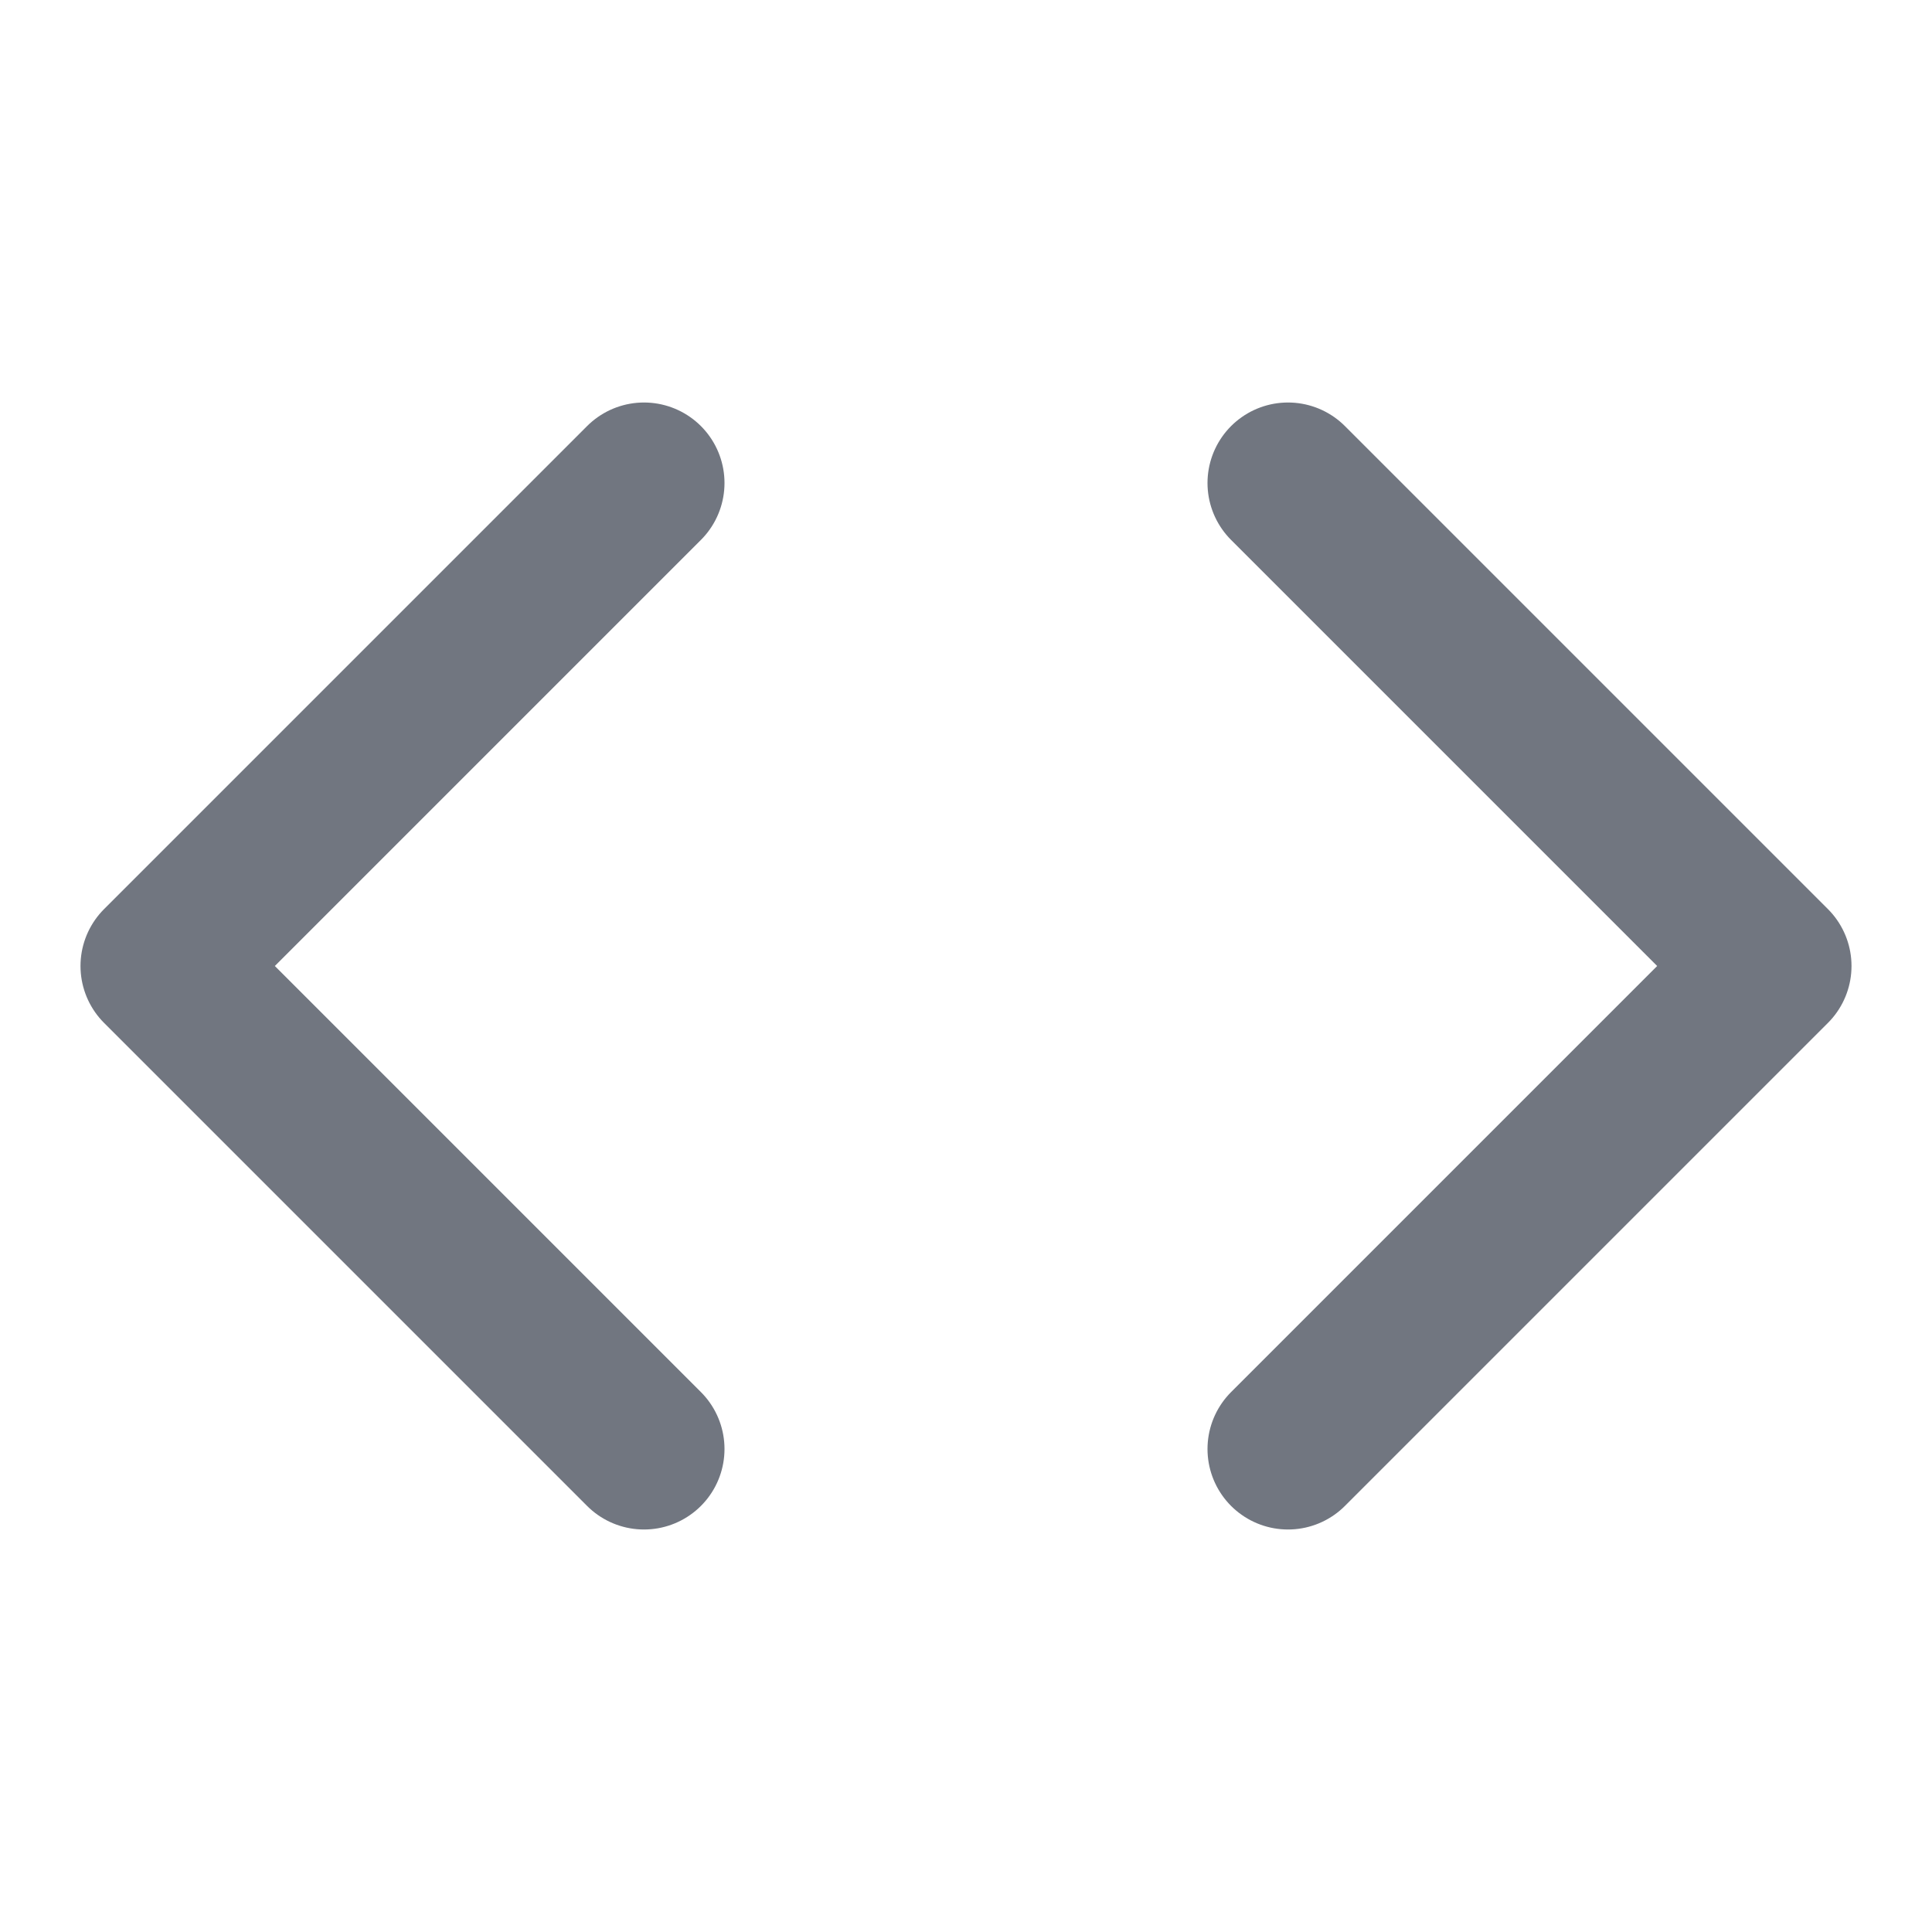
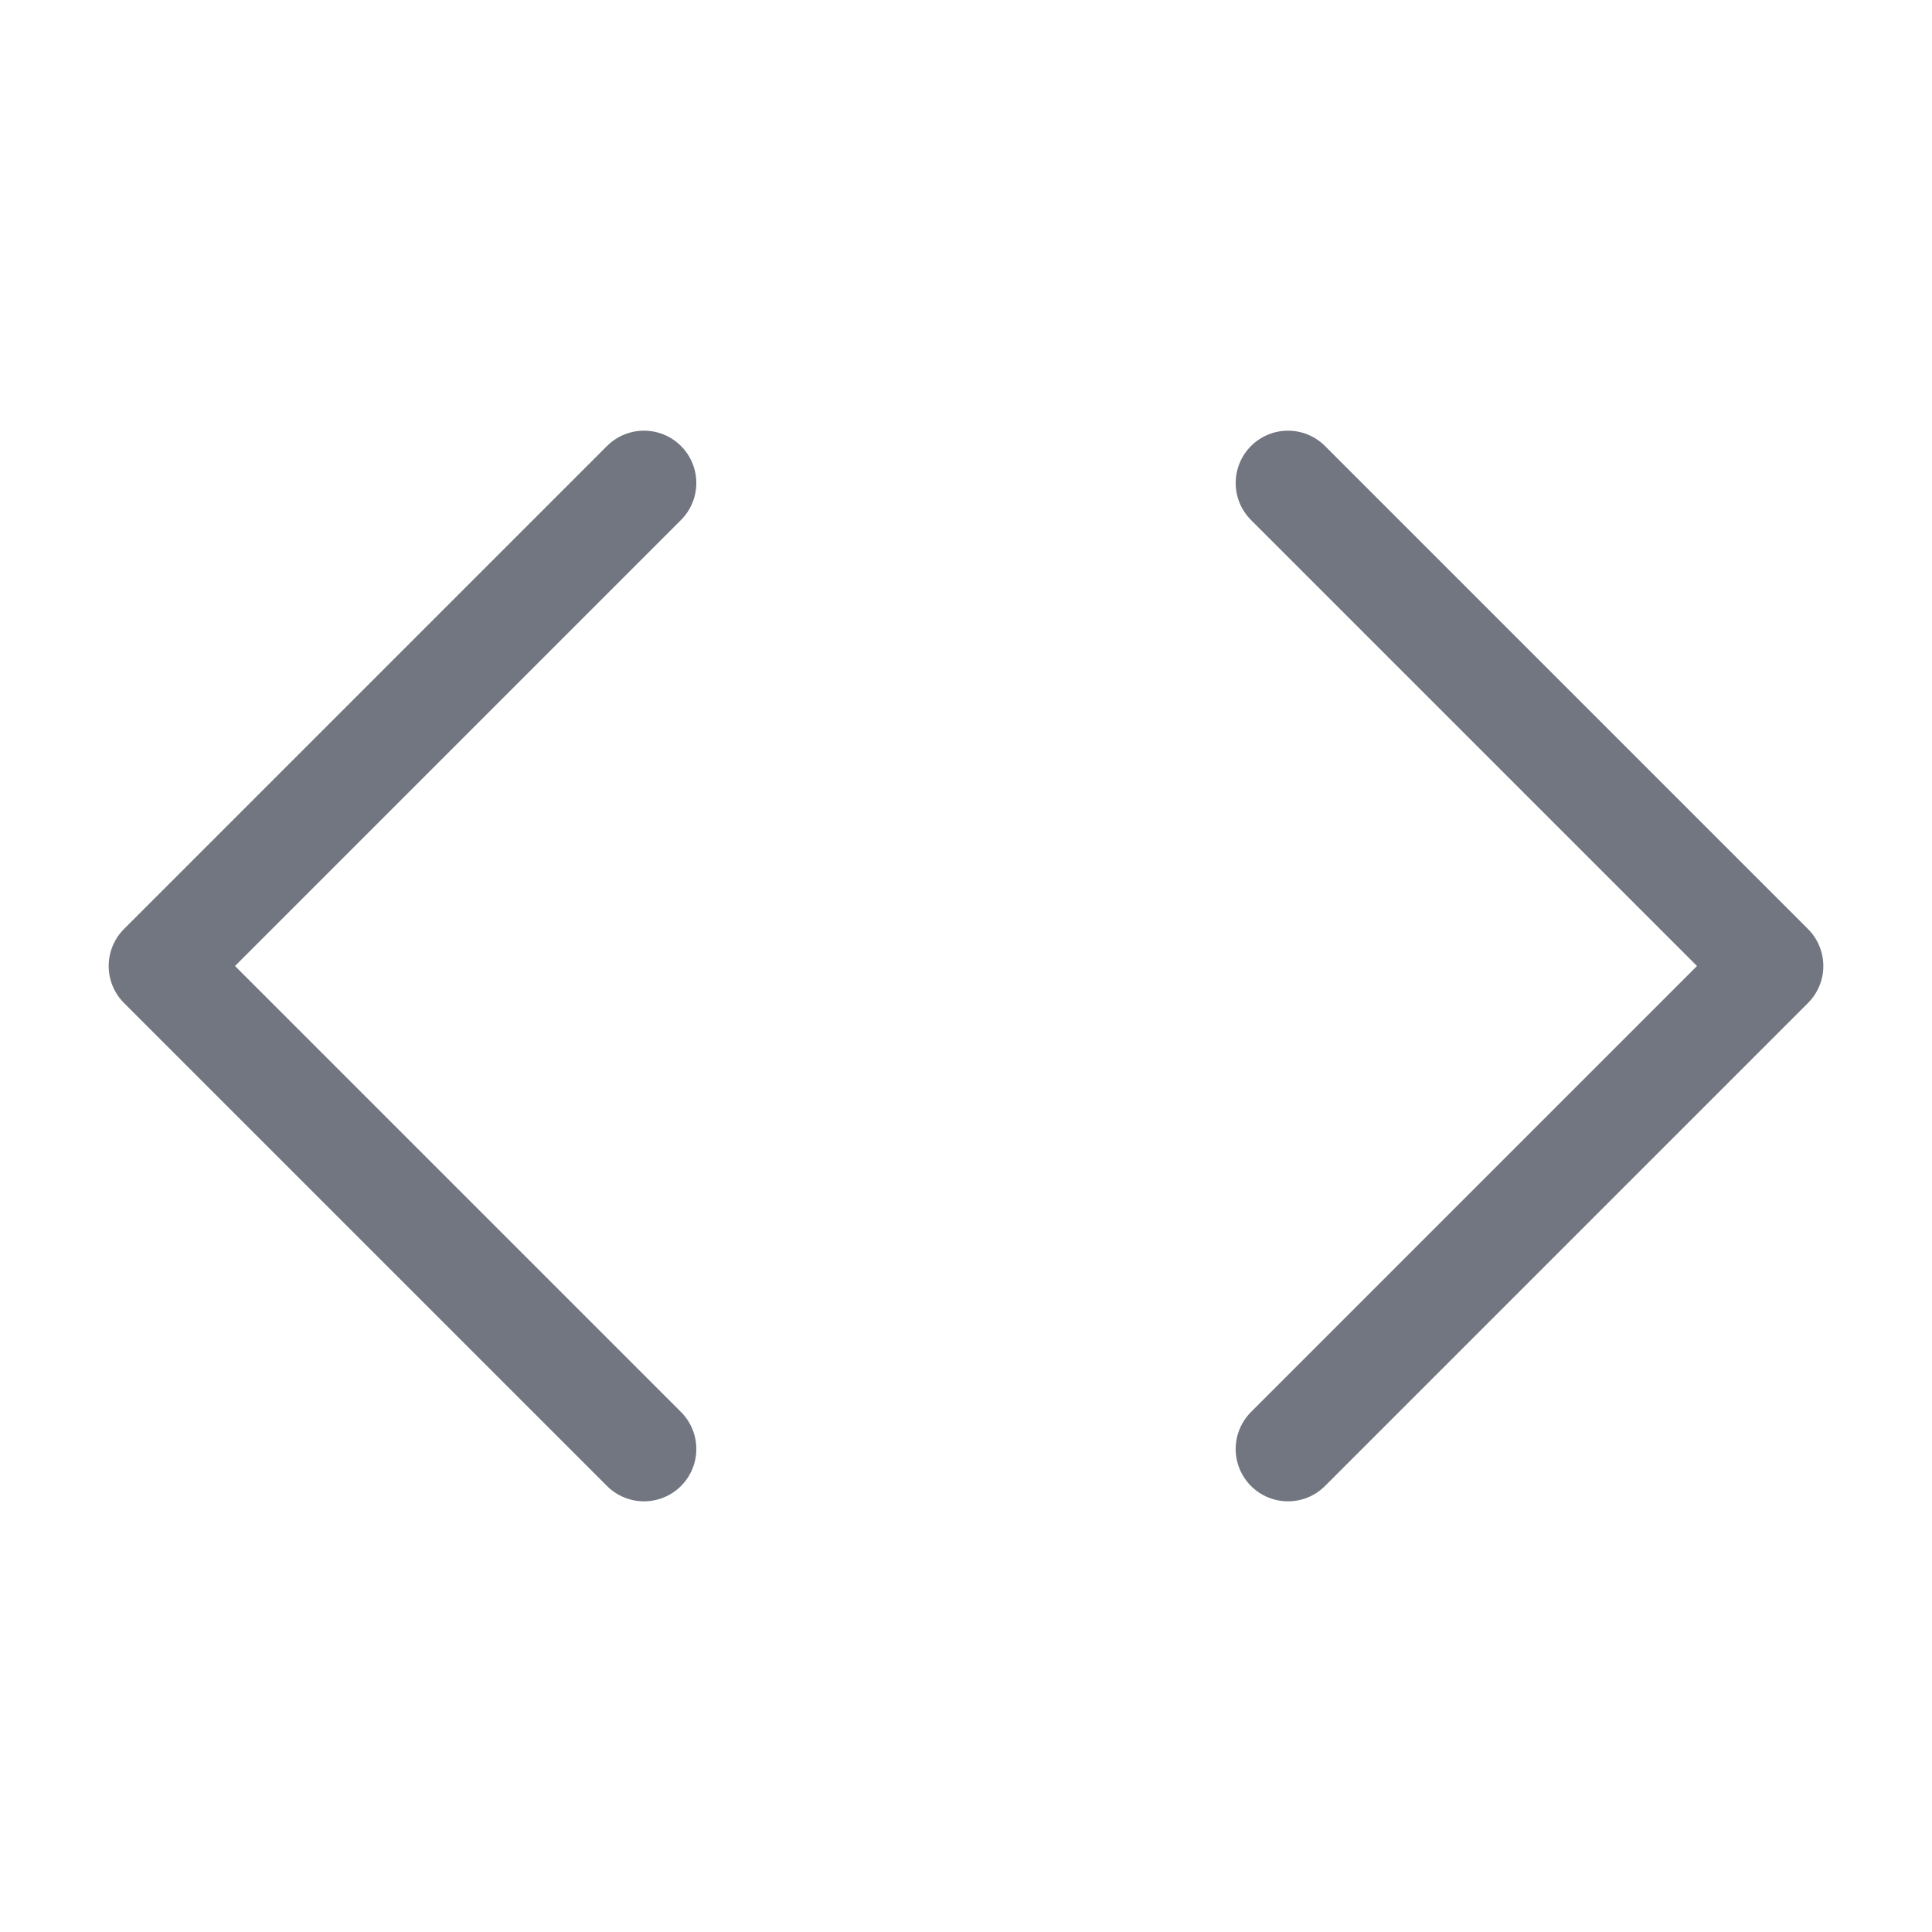
<svg xmlns="http://www.w3.org/2000/svg" width="24" height="24" viewBox="0 0 24 24" fill="none">
-   <path stroke="#717680" stroke-width="2" stroke-linecap="round" stroke-linejoin="round" d="m16 18 6-6-6-6M8 6l-6 6 6 6" />
+   <path stroke="#717680" stroke-width="1.3" stroke-linecap="round" stroke-linejoin="round" d="m16 18 6-6-6-6M8 6l-6 6 6 6" />
</svg>
